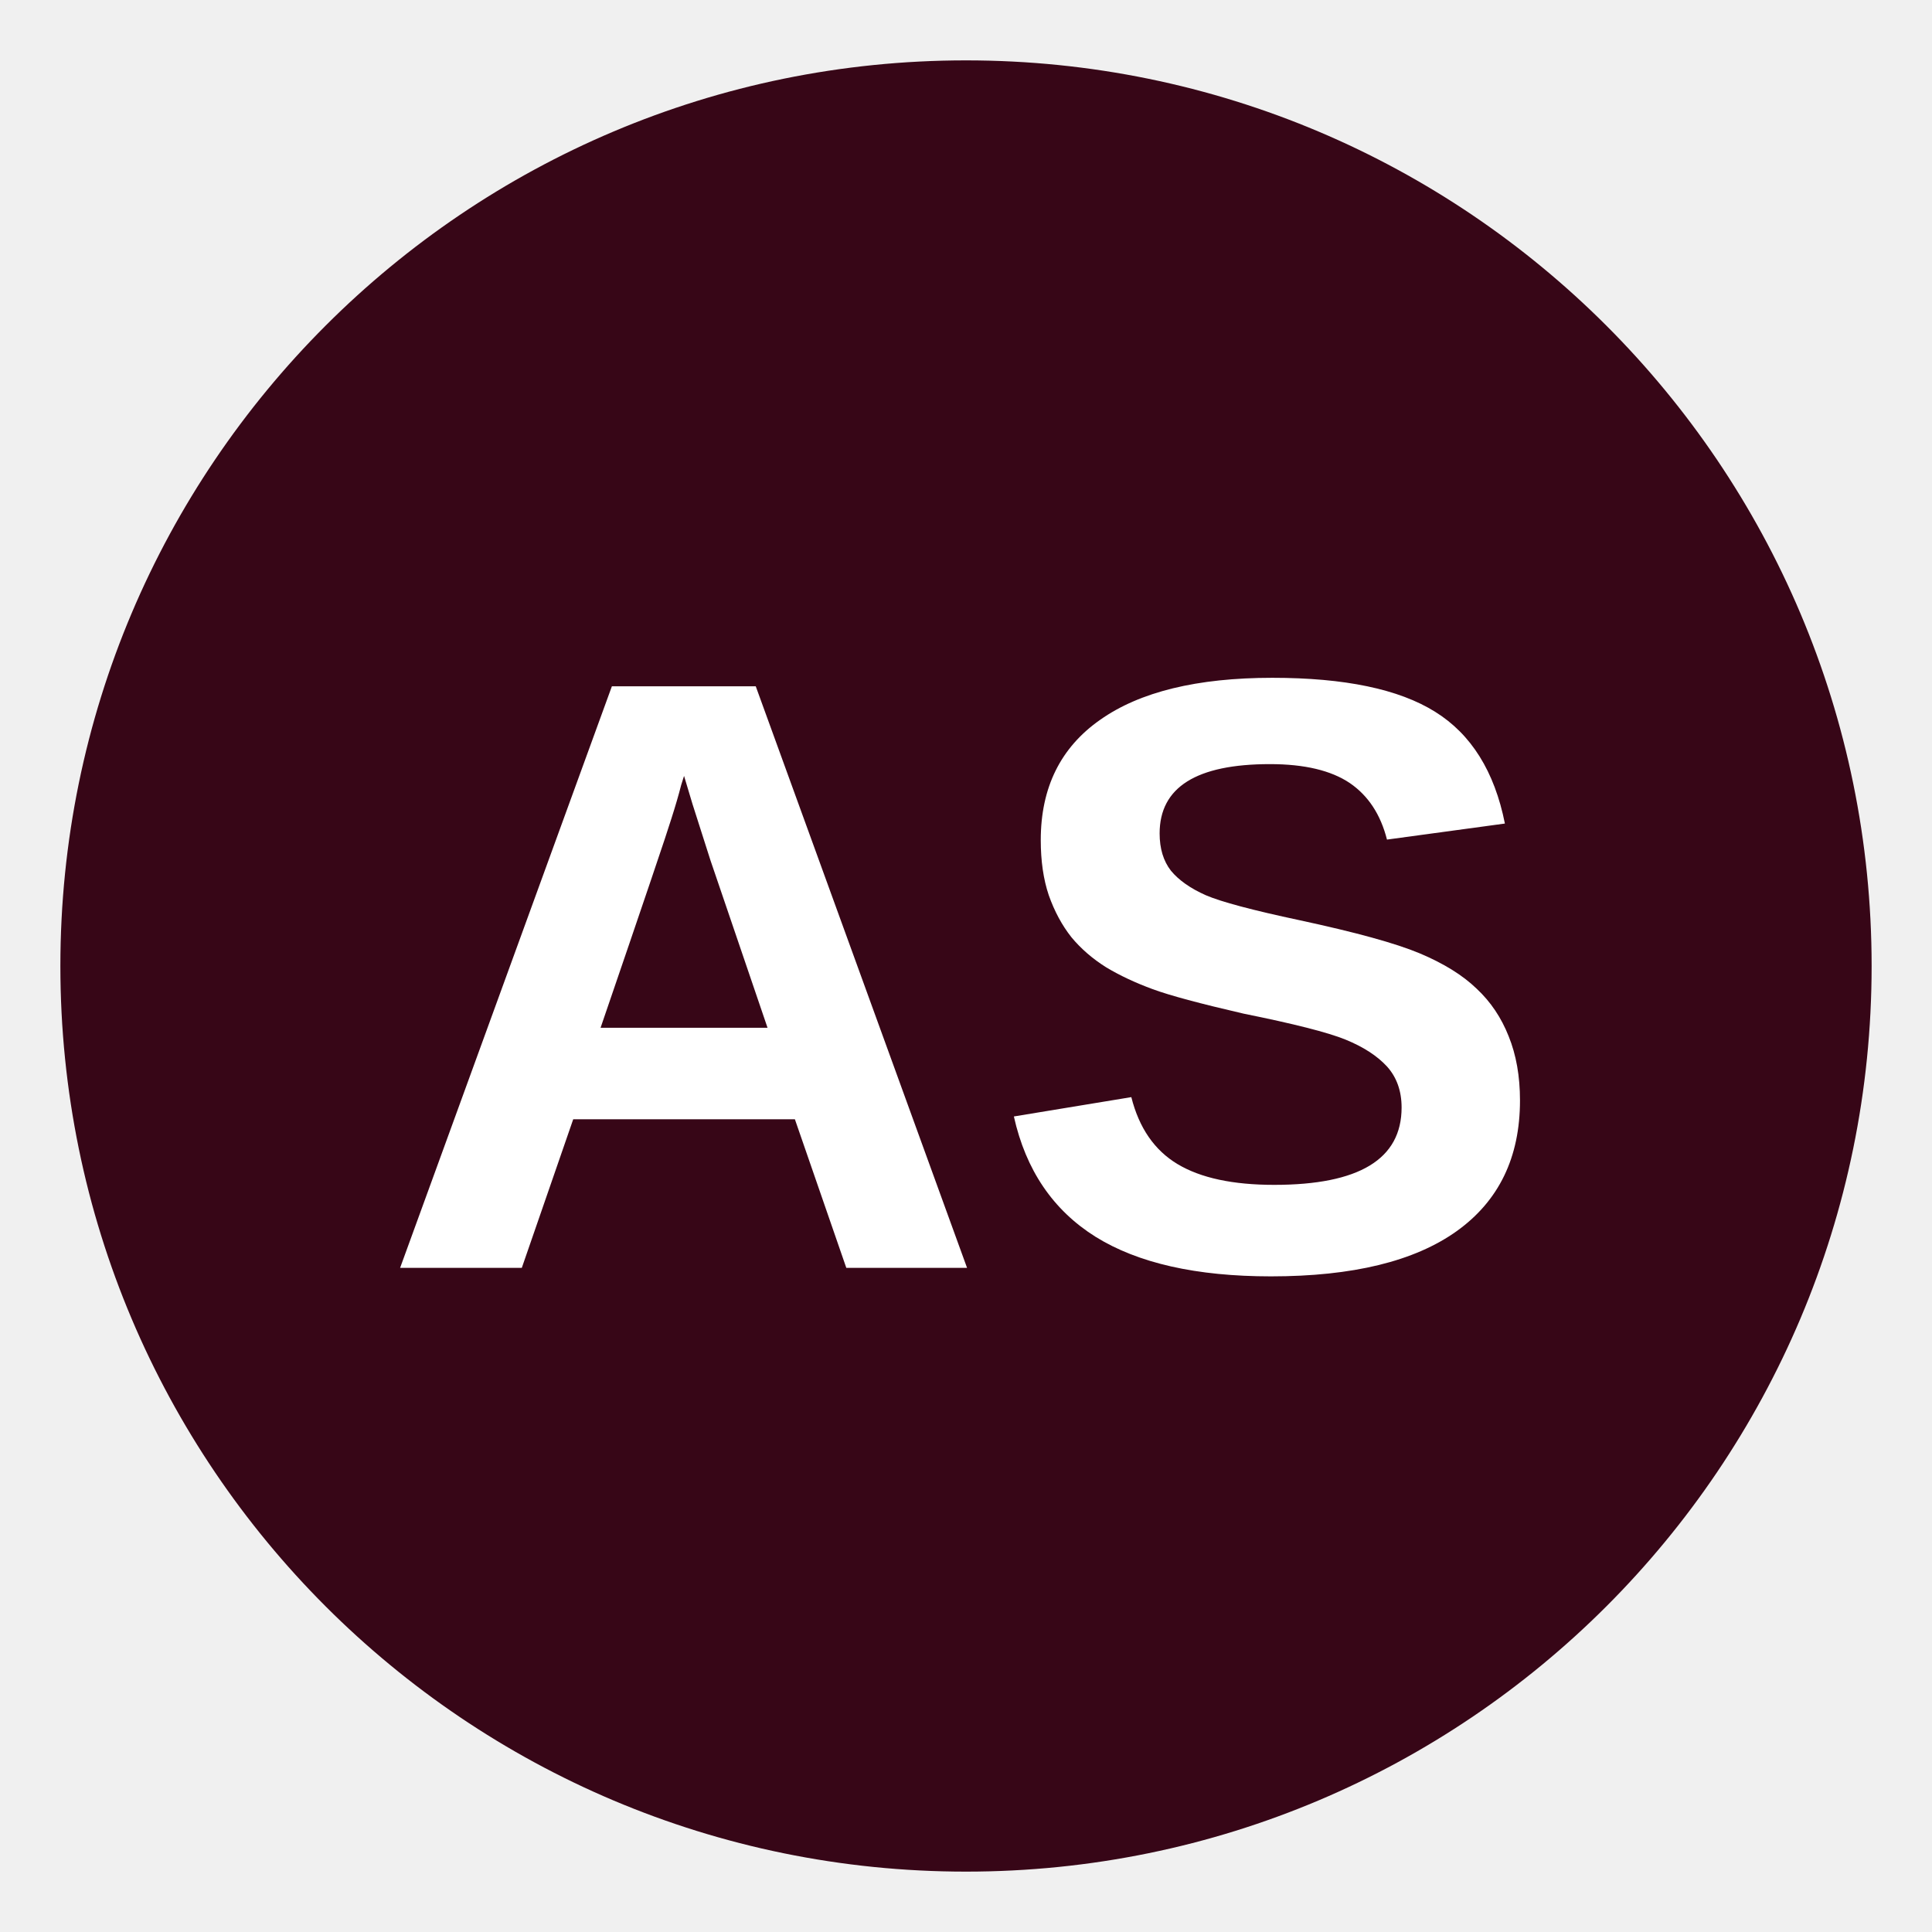
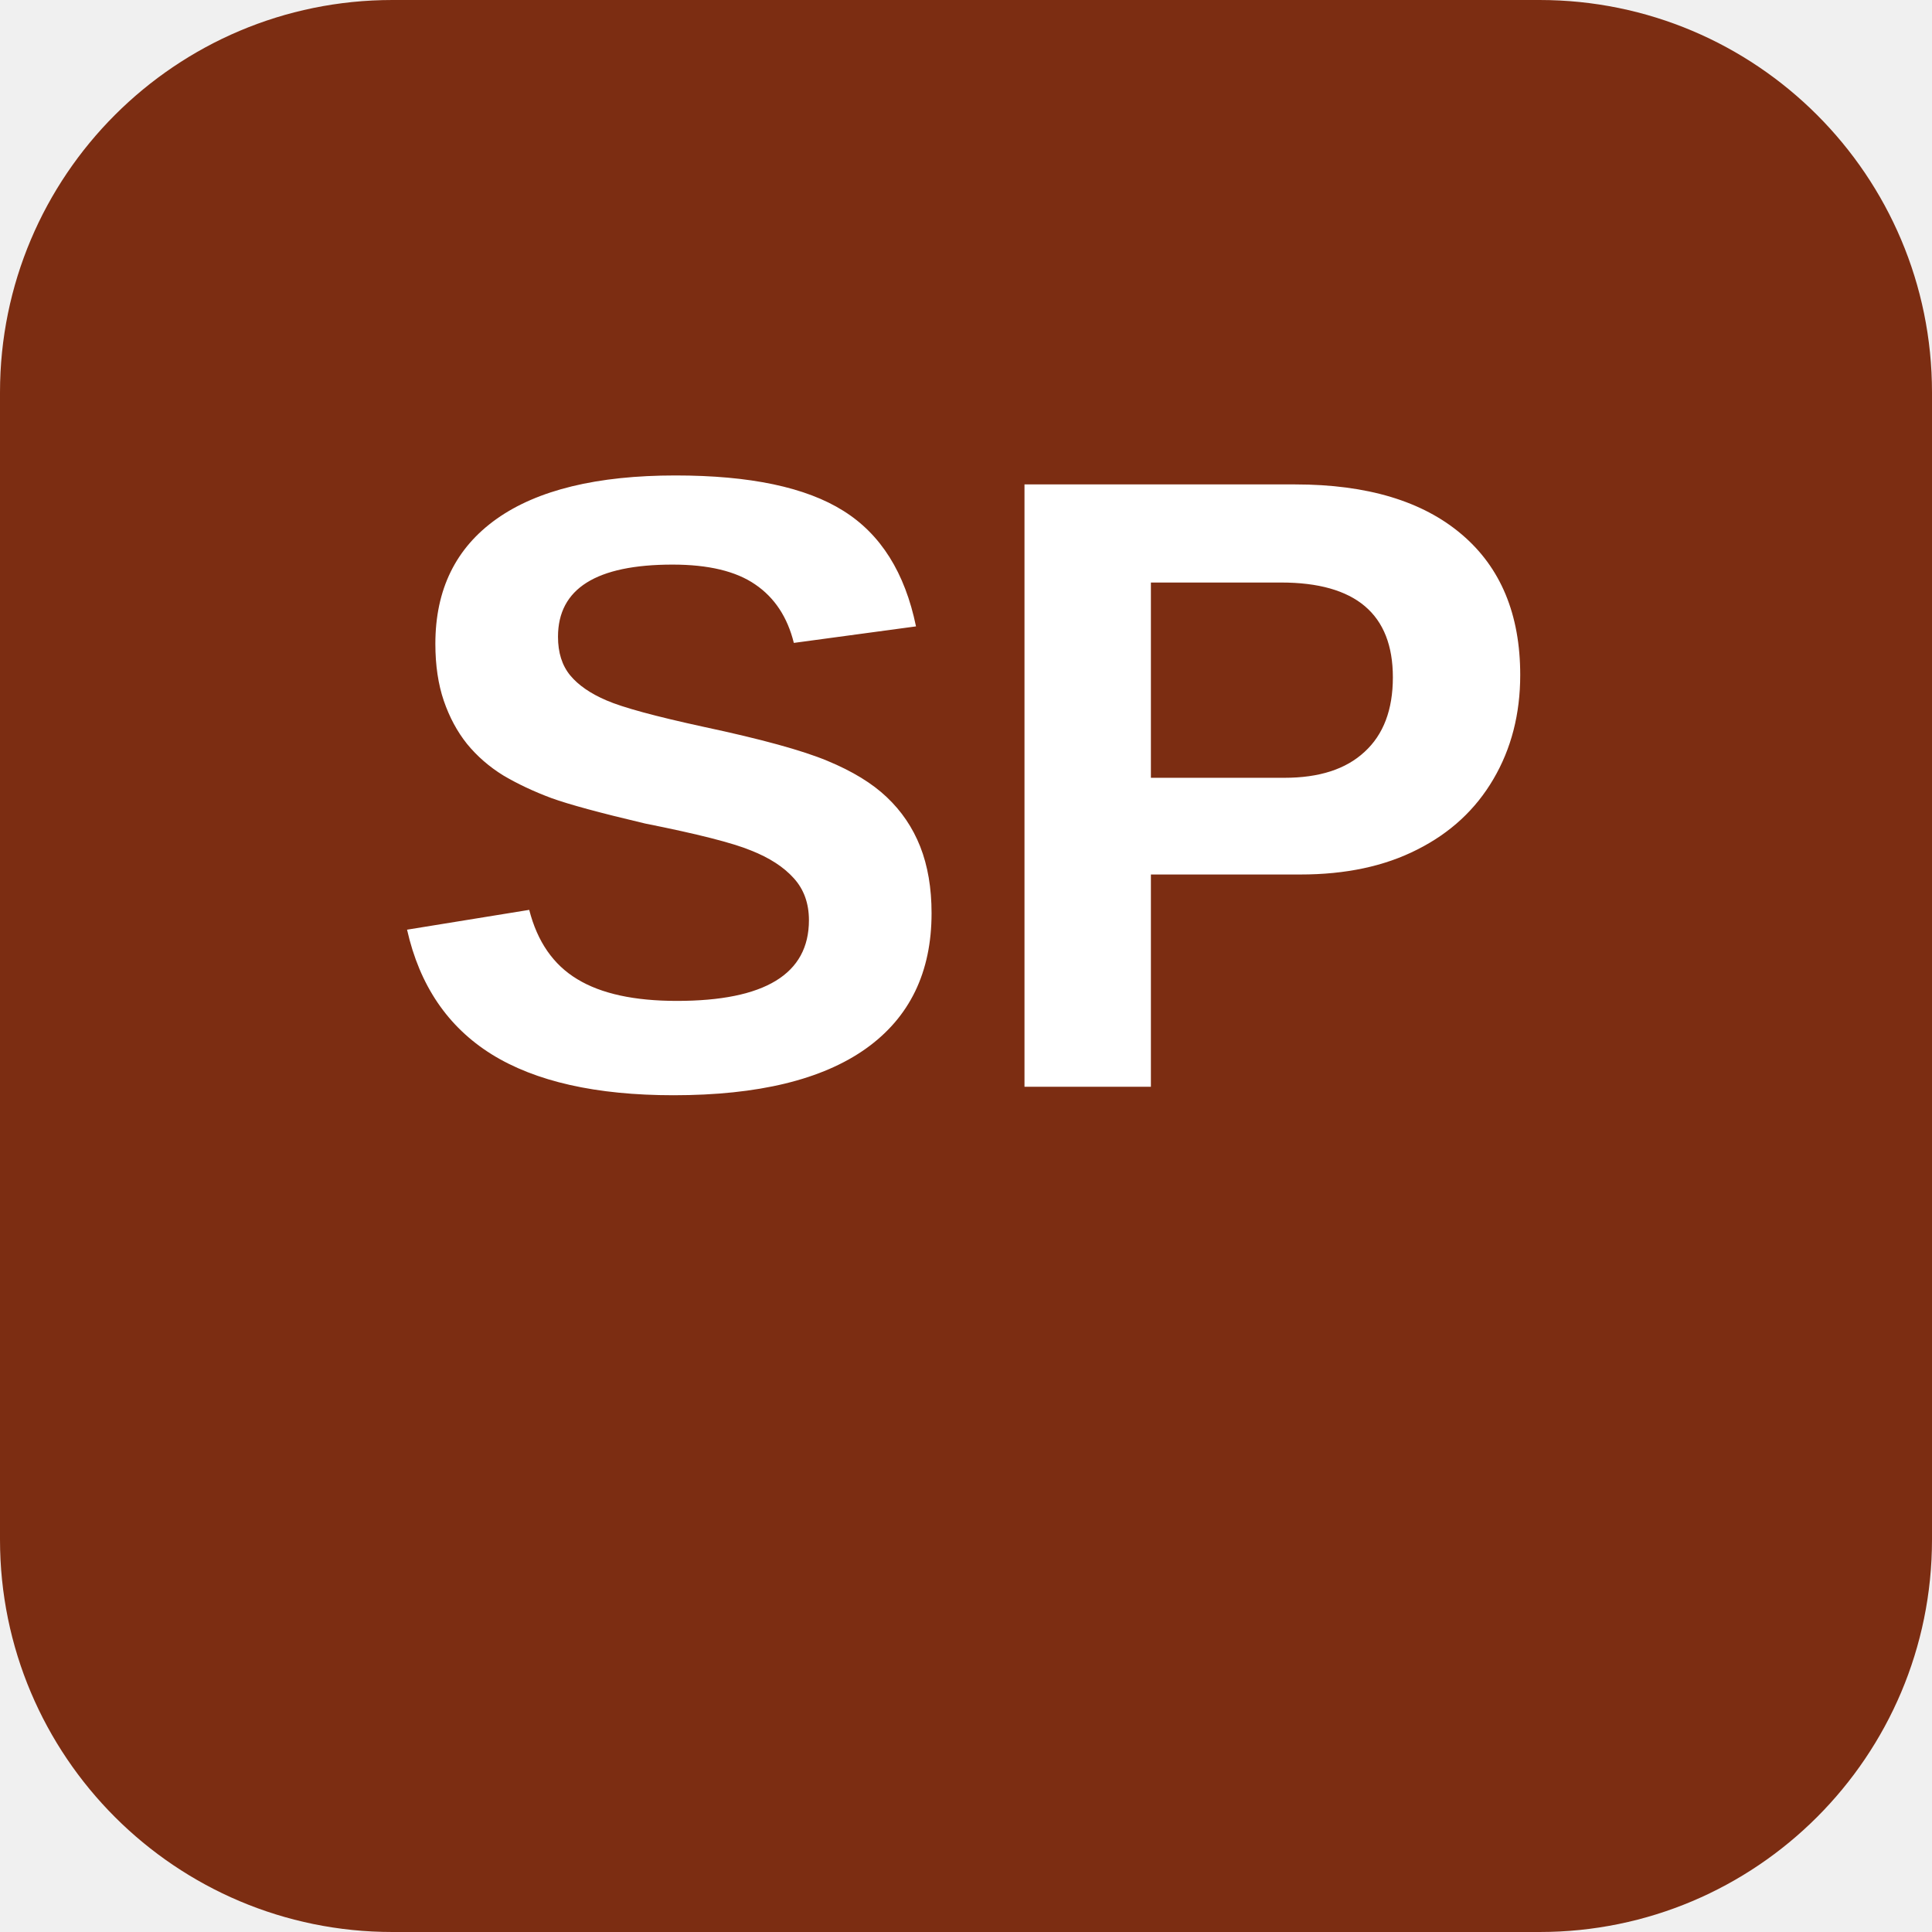
<svg xmlns="http://www.w3.org/2000/svg" viewBox="0 0 64 64" width="64" height="64">
-   <circle cx="32" cy="32" r="30" fill="#370617" />
-   <text x="32" y="42" text-anchor="middle" font-family="Arial,sans-serif" font-size="28" font-weight="700" fill="white">AS</text>
+   <rect width="64" height="64" rx="13" fill="#7C2D12" />
+   <text x="32" y="36" font-family="Arial,Helvetica,sans-serif" font-size="29" font-weight="700" text-anchor="middle" fill="#FFFFFF">SP</text>
</svg>
